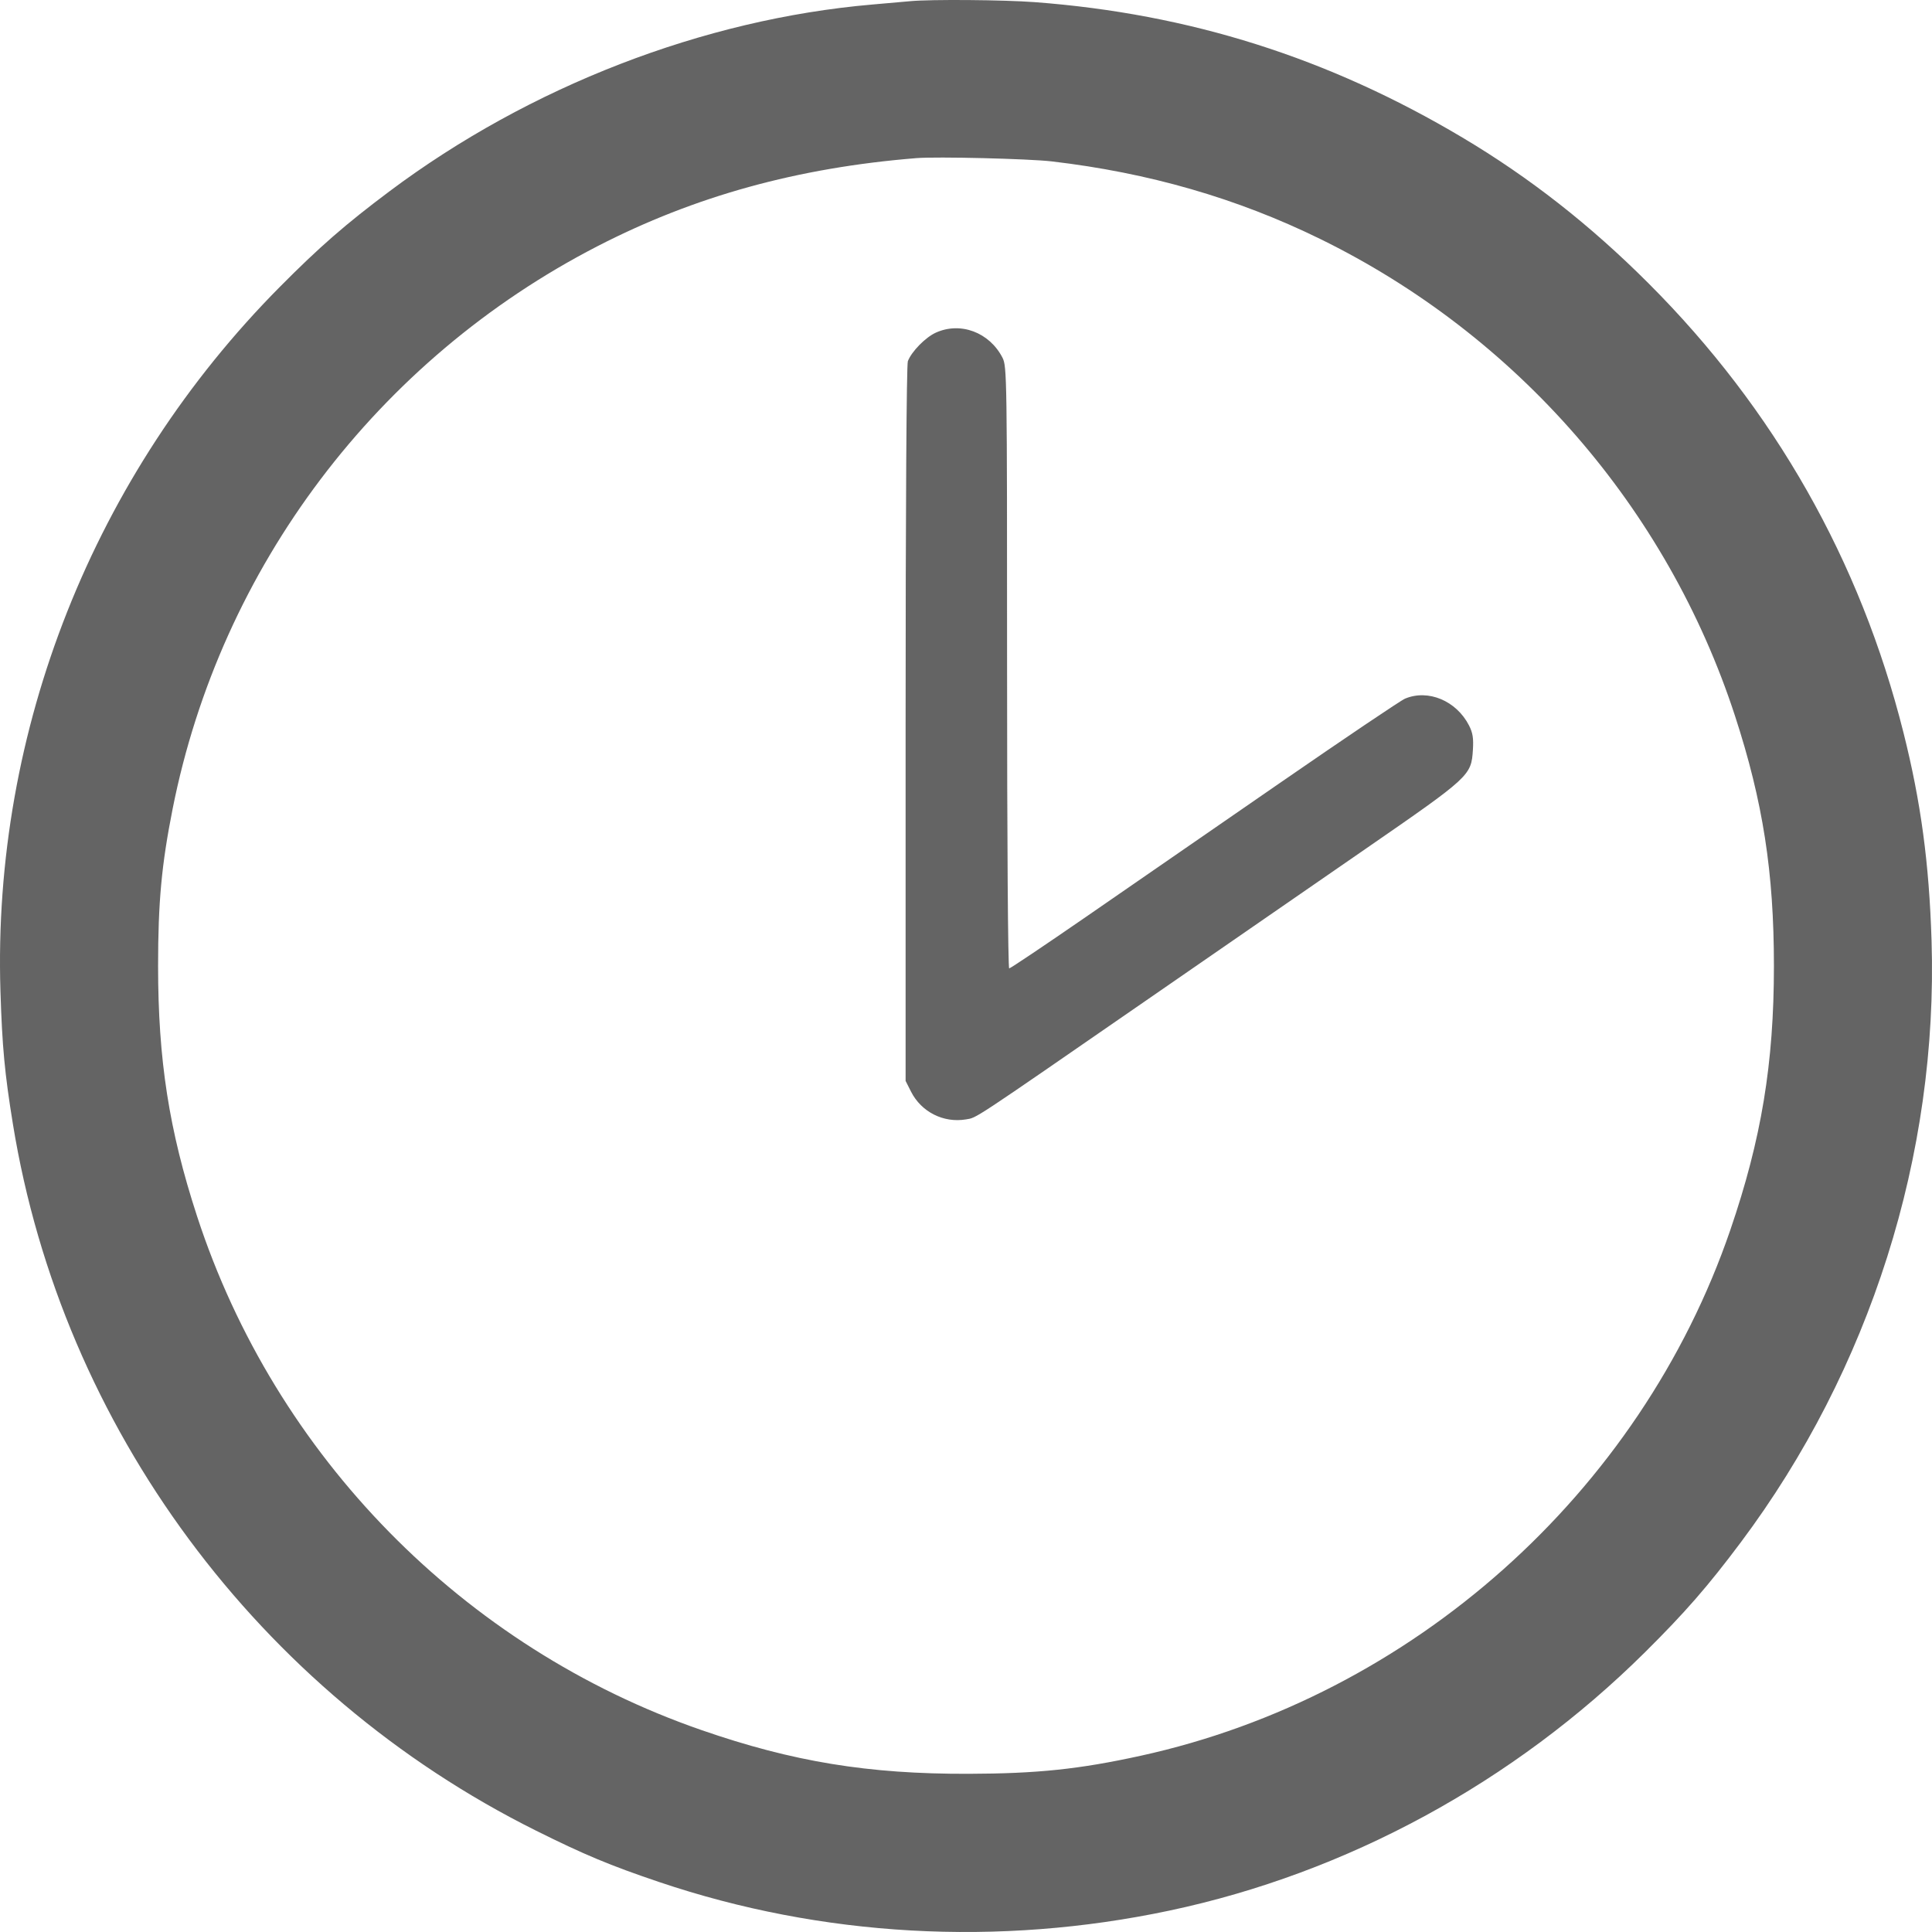
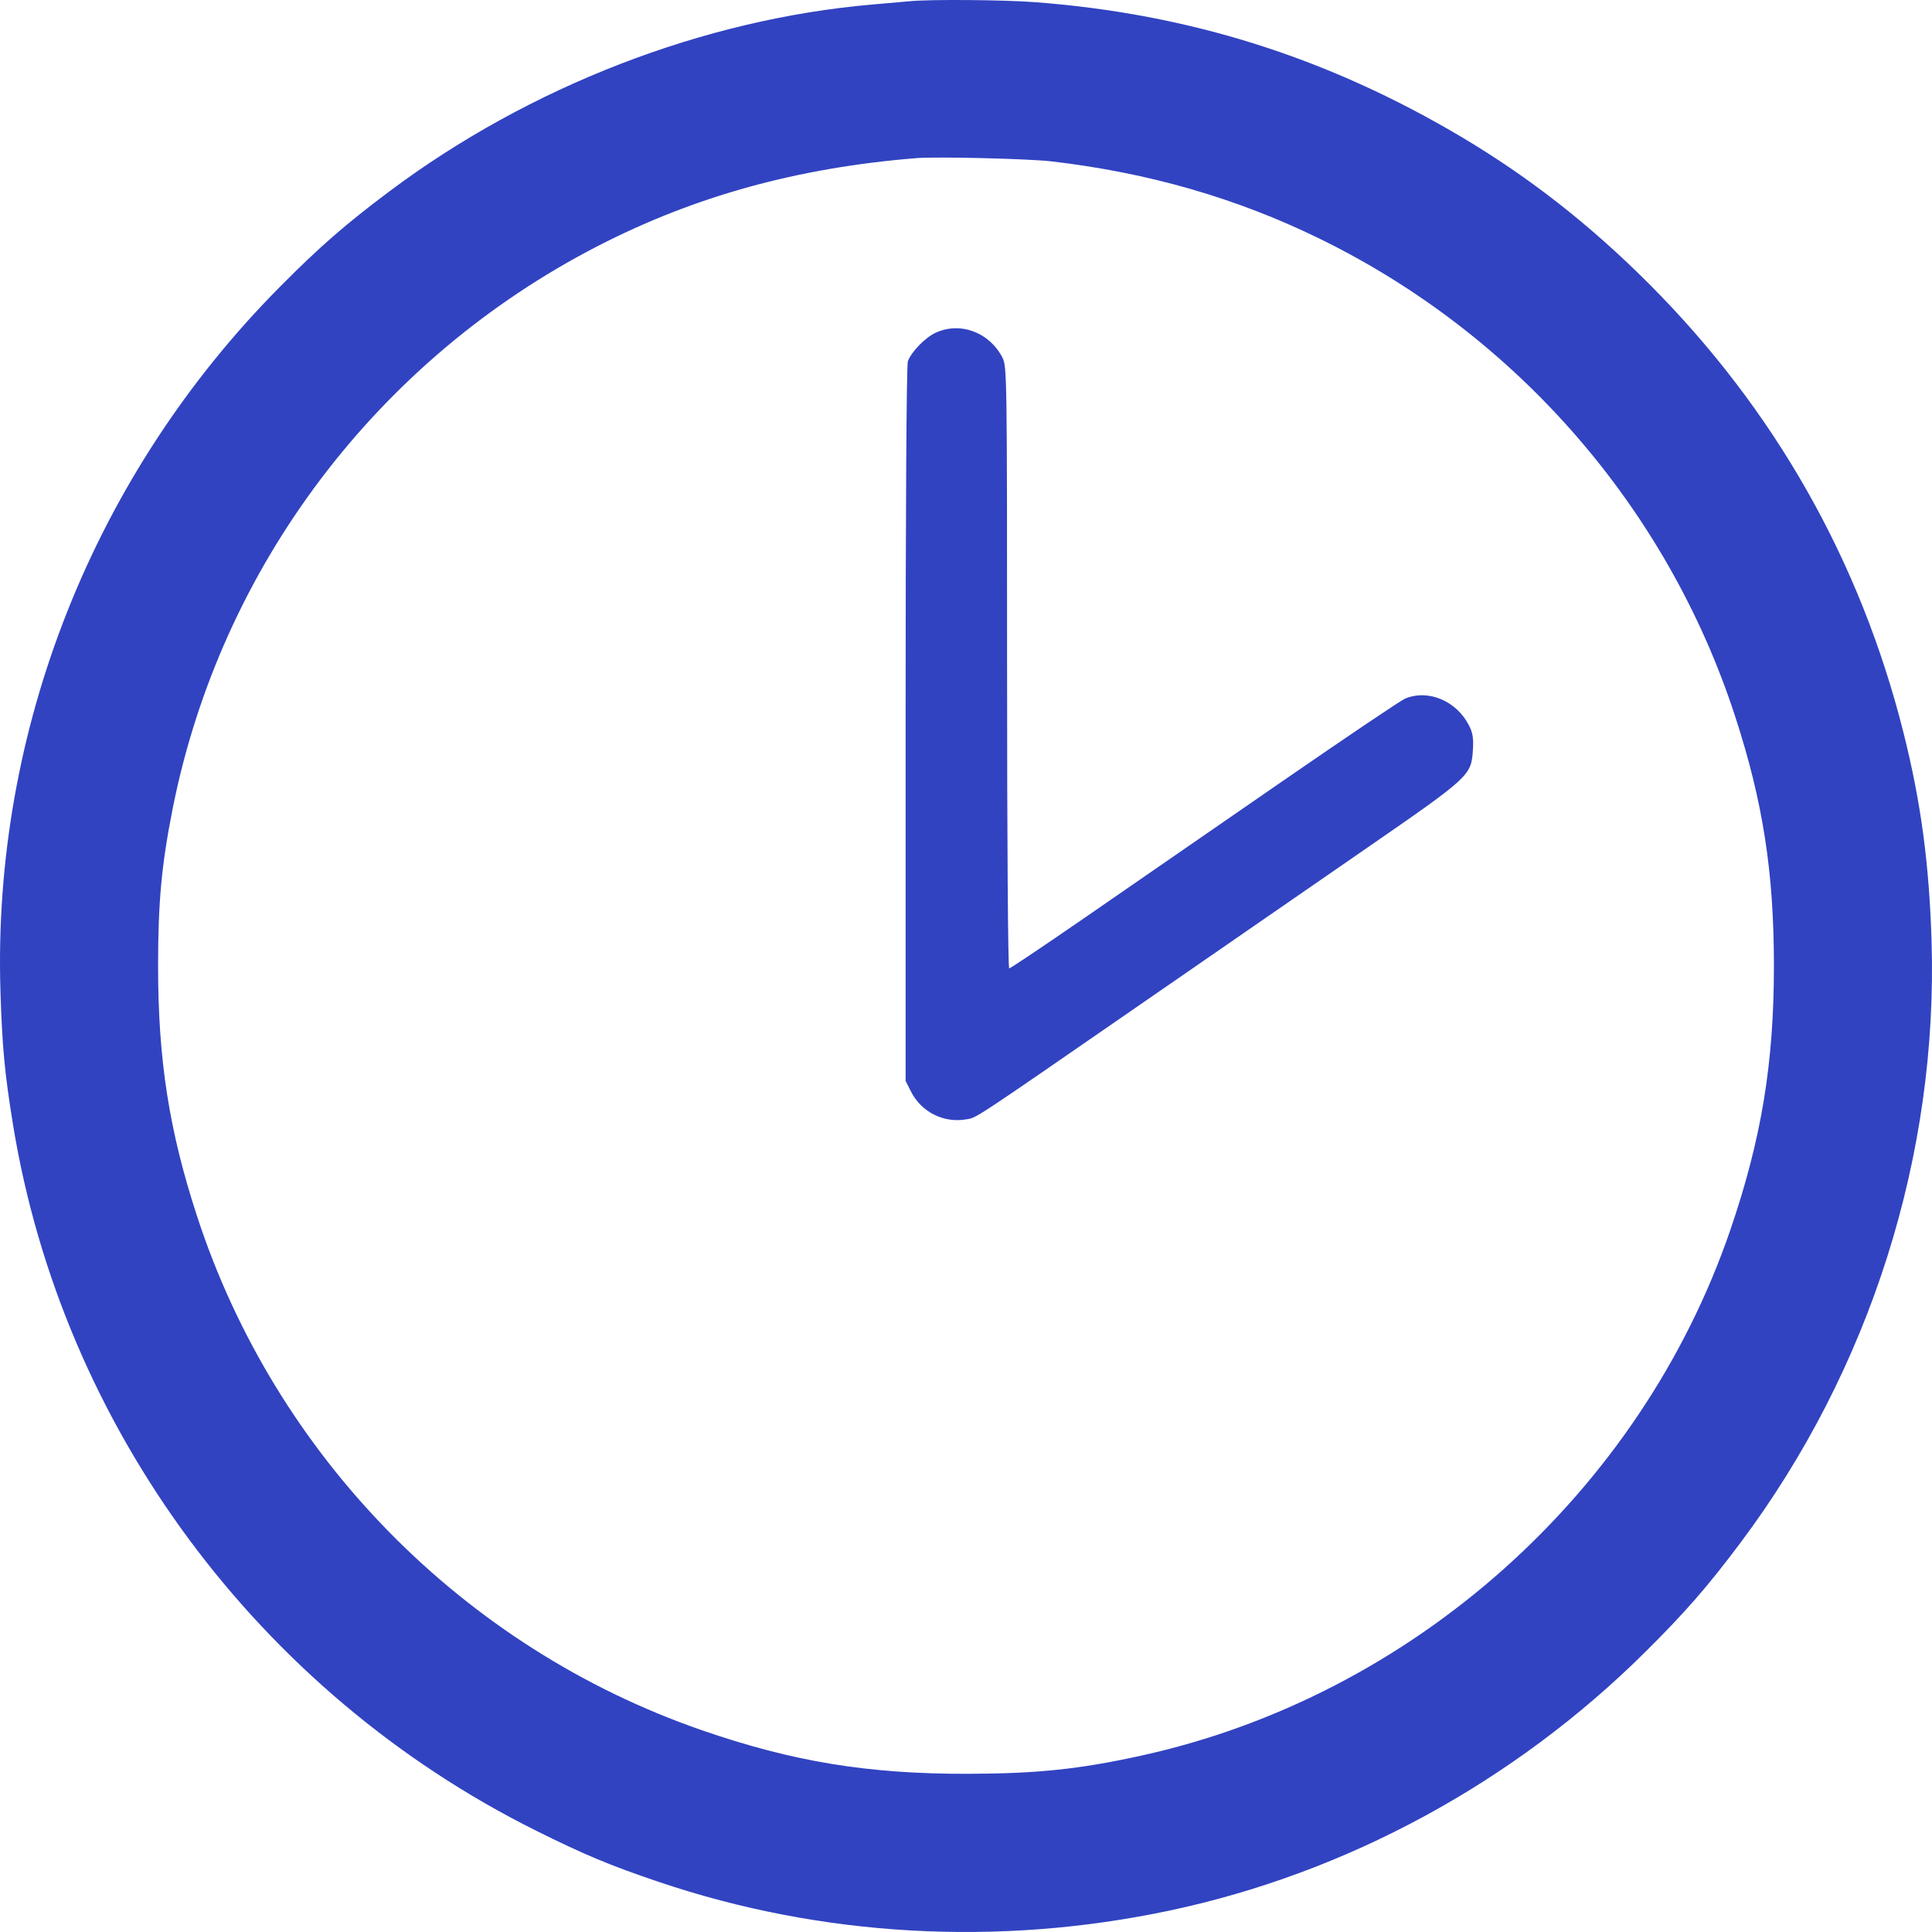
- <svg xmlns="http://www.w3.org/2000/svg" width="200" height="200" viewBox="0 0 200 200" fill="none">
-   <path fill-rule="evenodd" clip-rule="evenodd" d="M94.248 0.12C93.767 0.165 91.982 0.323 90.282 0.47C72.824 1.98 54.815 8.949 40.318 19.805C35.77 23.21 33.078 25.556 28.974 29.693C9.698 49.123 -0.796 75.581 0.047 102.624C0.227 108.374 0.485 111.127 1.339 116.38C6.44 147.744 26.773 175.205 55.484 189.505C60.497 192.002 63.139 193.105 68.212 194.819C85.051 200.509 103.343 201.535 121.058 197.785C139.437 193.894 156.721 184.502 170.303 171.027C174.439 166.922 176.785 164.231 180.191 159.683C193.597 141.778 200.645 119.555 199.954 97.372C199.703 89.34 198.849 83.011 197.046 75.837C192.573 58.032 183.676 42.353 170.66 29.336C164.612 23.288 158.347 18.38 151.394 14.242C137.508 5.977 123.149 1.431 107.114 0.222C103.901 -0.02 96.369 -0.08 94.248 0.12ZM108.879 16.708C118.92 17.882 128.046 20.517 136.639 24.724C157.031 34.707 172.591 52.592 179.608 74.112C182.501 82.988 183.636 90.278 183.636 99.998C183.636 110.089 182.341 117.93 179.12 127.333C169.798 154.547 146.189 175.599 118.085 181.755C111.718 183.15 107.383 183.604 100.25 183.624C89.872 183.653 82.079 182.376 72.619 179.098C47.949 170.551 28.493 150.727 20.393 125.883C17.499 117.008 16.365 109.718 16.365 99.998C16.365 93.392 16.724 89.512 17.869 83.741C22.835 58.712 39.065 37.219 61.861 25.482C71.927 20.299 82.579 17.359 94.874 16.368C96.983 16.199 106.495 16.429 108.879 16.708ZM96.872 34.438C95.796 34.927 94.361 36.393 93.981 37.392C93.841 37.762 93.748 52.694 93.748 74.951V111.897L94.311 113.009C95.375 115.113 97.674 116.272 100.001 115.879C101.143 115.686 100.387 116.185 118.382 103.751C125.672 98.714 136.004 91.577 141.342 87.89C152.192 80.397 152.304 80.293 152.474 77.627C152.55 76.419 152.46 75.853 152.069 75.092C150.756 72.539 147.841 71.32 145.447 72.324C145.004 72.509 139.127 76.47 132.387 81.126C125.647 85.782 116.659 91.989 112.413 94.919C108.167 97.85 104.594 100.248 104.472 100.248C104.346 100.248 104.252 86.926 104.252 69.1C104.252 38.942 104.237 37.924 103.775 37.025C102.424 34.4 99.428 33.277 96.872 34.438Z" fill="#646464" />
+ <svg xmlns="http://www.w3.org/2000/svg" width="500" height="500" viewBox="0 0 500 500" fill="none">
+   <path fill-rule="evenodd" clip-rule="evenodd" d="M235.621 0.3C234.417 0.413 229.955 0.807 225.706 1.174C182.059 4.951 137.038 22.373 100.794 49.512C89.424 58.026 82.696 63.891 72.436 74.233C24.246 122.807 -1.991 188.953 0.118 256.56C0.566 270.936 1.213 277.818 3.349 290.949C16.101 369.361 66.934 438.013 138.71 473.762C151.243 480.005 157.846 482.761 170.531 487.047C212.628 501.271 258.356 503.838 302.644 494.462C348.592 484.734 391.803 461.255 425.757 427.567C436.098 417.306 441.963 410.577 450.476 399.208C483.992 354.444 501.613 298.886 499.884 243.43C499.257 223.35 497.121 207.527 492.615 189.592C481.433 145.081 459.19 105.884 426.649 73.34C411.529 58.221 395.867 45.949 378.485 35.605C343.771 14.944 307.871 3.578 267.784 0.556C259.751 -0.049 240.923 -0.199 235.621 0.3ZM272.197 41.77C297.301 44.704 320.115 51.292 341.597 61.809C392.576 86.767 431.477 131.48 449.019 185.281C456.253 207.471 459.089 225.696 459.089 249.995C459.089 275.223 455.851 294.824 447.8 318.332C424.496 386.369 365.473 438.998 295.214 454.387C279.295 457.874 268.458 459.01 250.626 459.059C224.68 459.132 205.198 455.941 181.546 447.746C119.871 426.377 71.233 376.817 50.983 314.708C43.748 292.519 40.912 274.294 40.912 249.995C40.912 233.481 41.809 223.779 44.672 209.353C57.088 146.781 97.662 93.048 154.653 63.704C179.818 50.748 206.447 43.396 237.184 40.921C242.457 40.496 266.237 41.073 272.197 41.77ZM242.18 86.094C239.49 87.317 235.903 90.982 234.953 93.479C234.602 94.404 234.37 131.736 234.37 187.378V279.742L235.777 282.523C238.437 287.781 244.186 290.681 250.003 289.698C252.856 289.216 250.968 290.462 295.955 259.379C314.181 246.786 340.011 228.943 353.355 219.726C380.48 200.991 380.759 200.734 381.184 194.067C381.376 191.049 381.15 189.633 380.172 187.731C376.89 181.347 369.603 178.301 363.616 180.809C362.51 181.273 347.818 191.175 330.968 202.815C314.118 214.454 291.647 229.972 281.032 237.298C270.418 244.626 261.484 250.62 261.181 250.62C260.865 250.62 260.63 217.315 260.63 172.751C260.63 97.355 260.592 94.809 259.437 92.562C256.061 86 248.569 83.192 242.18 86.094Z" fill="#3143C1" />
</svg>
